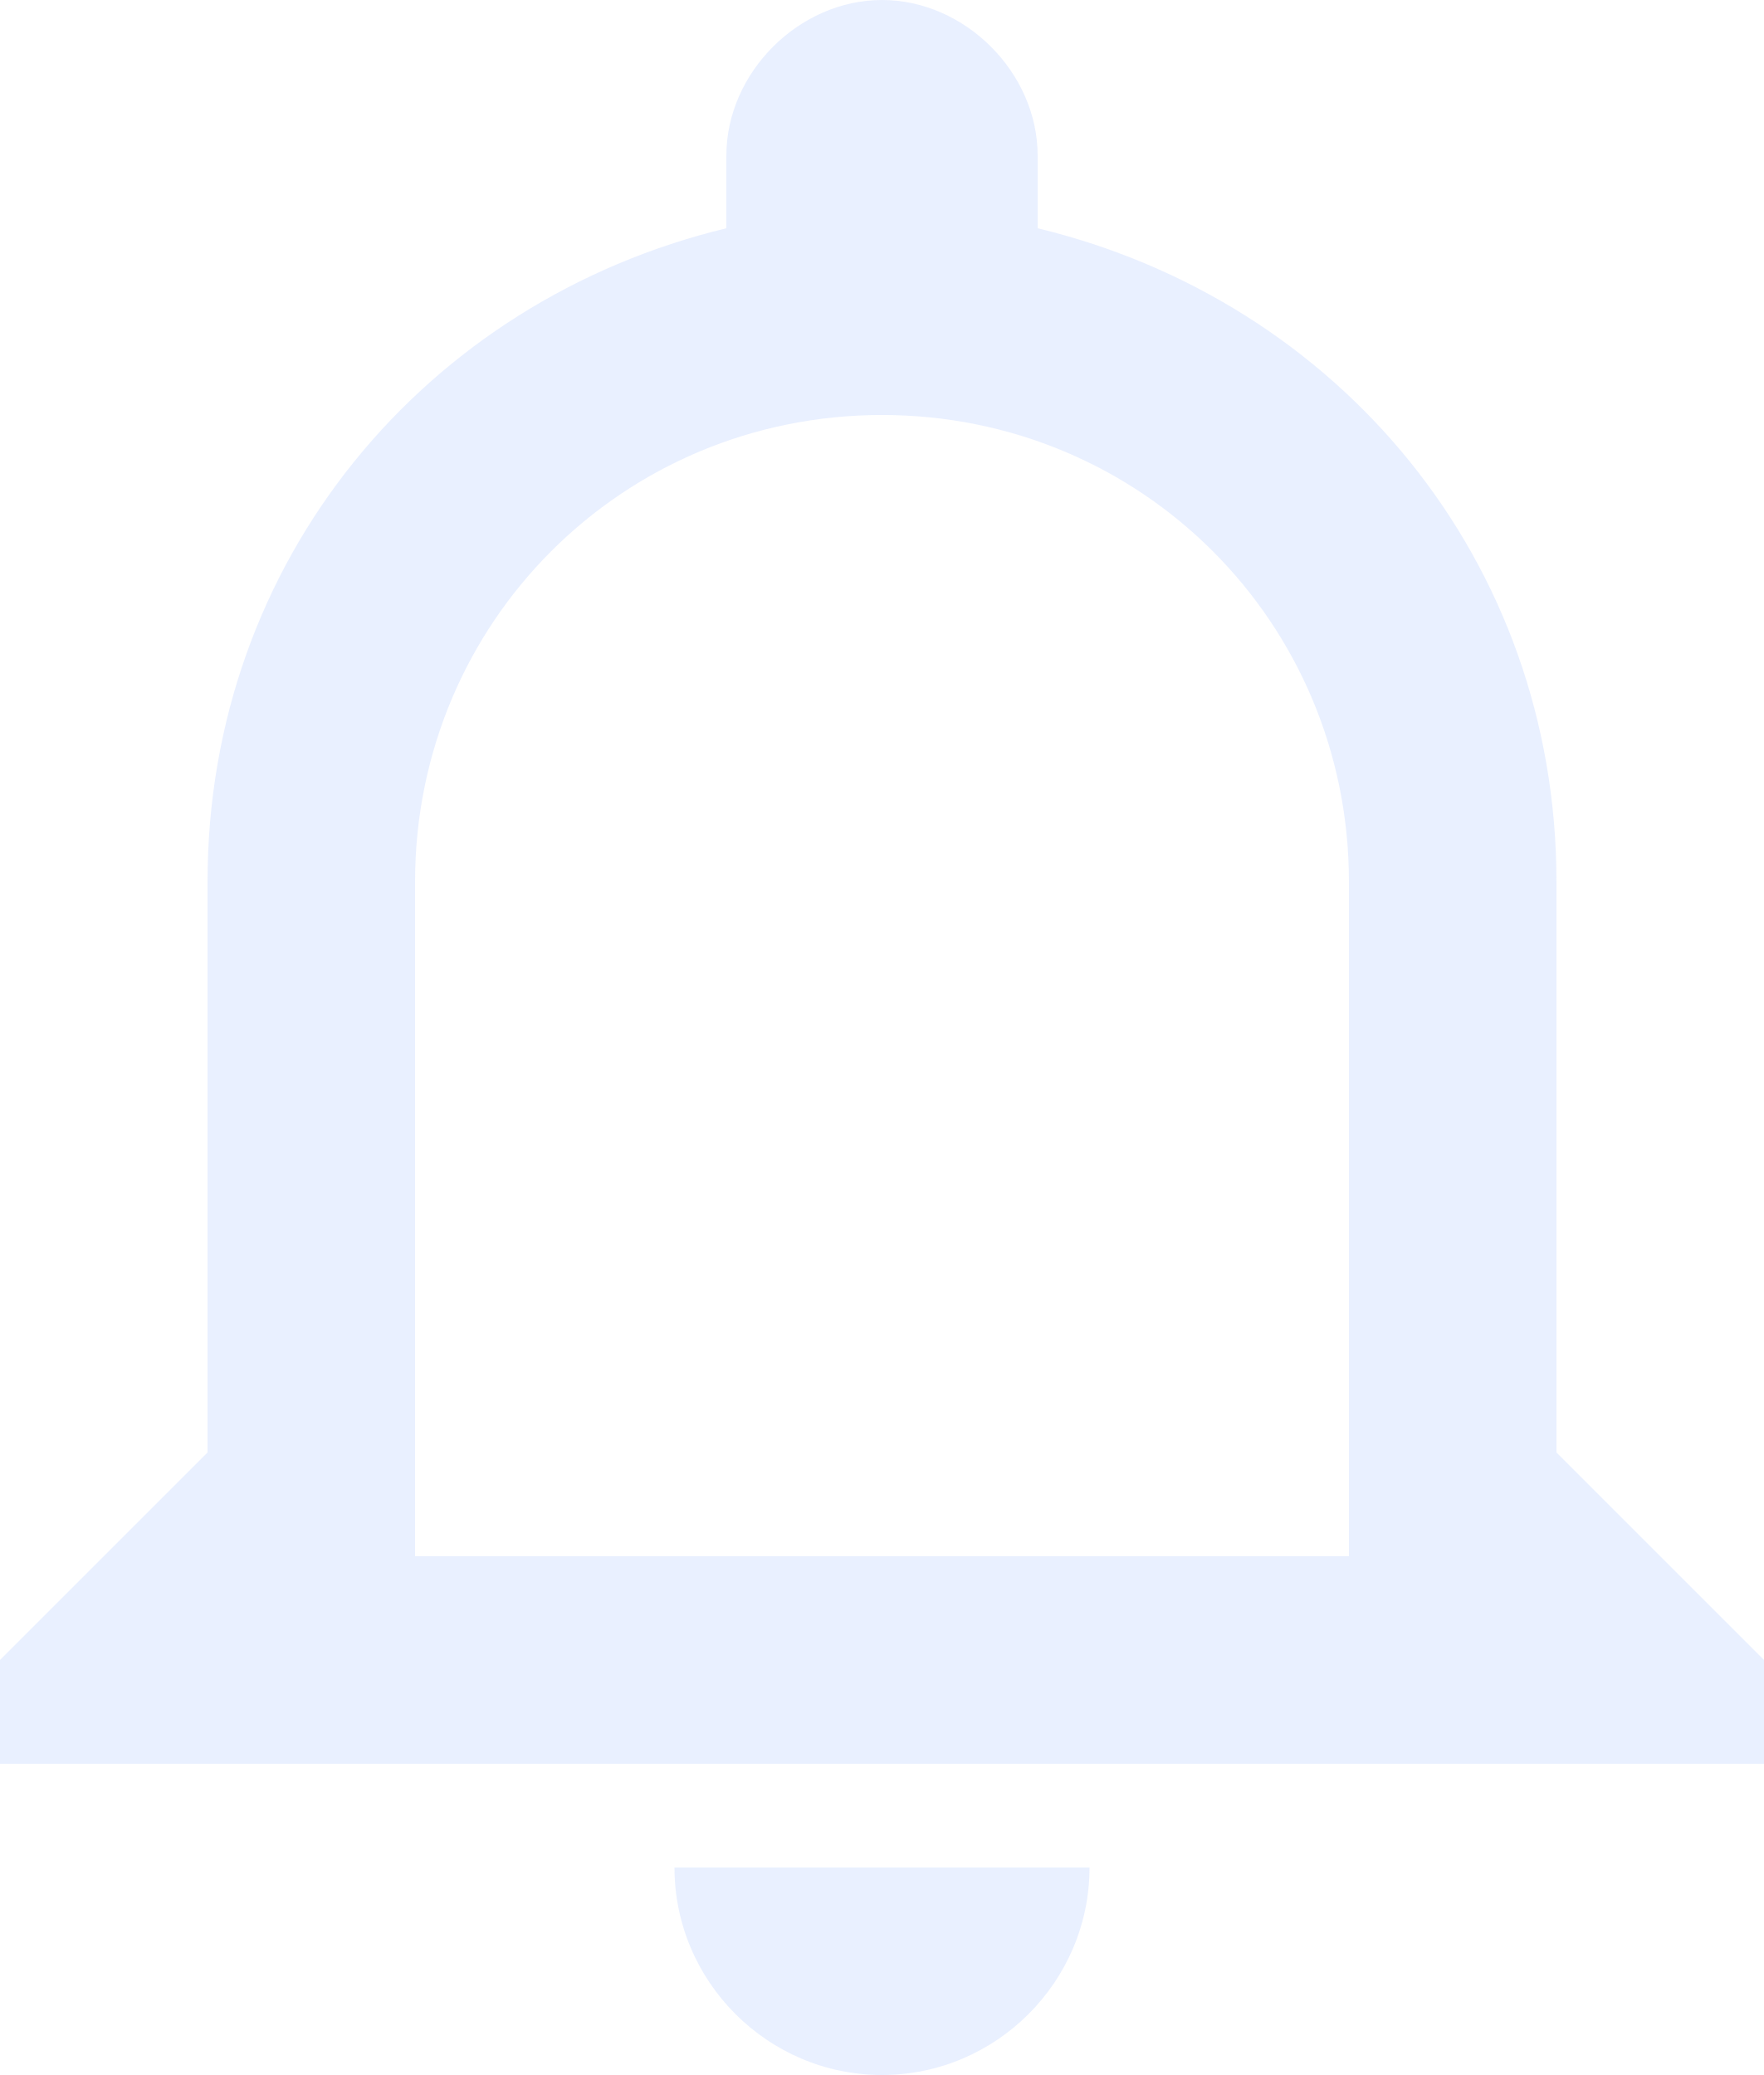
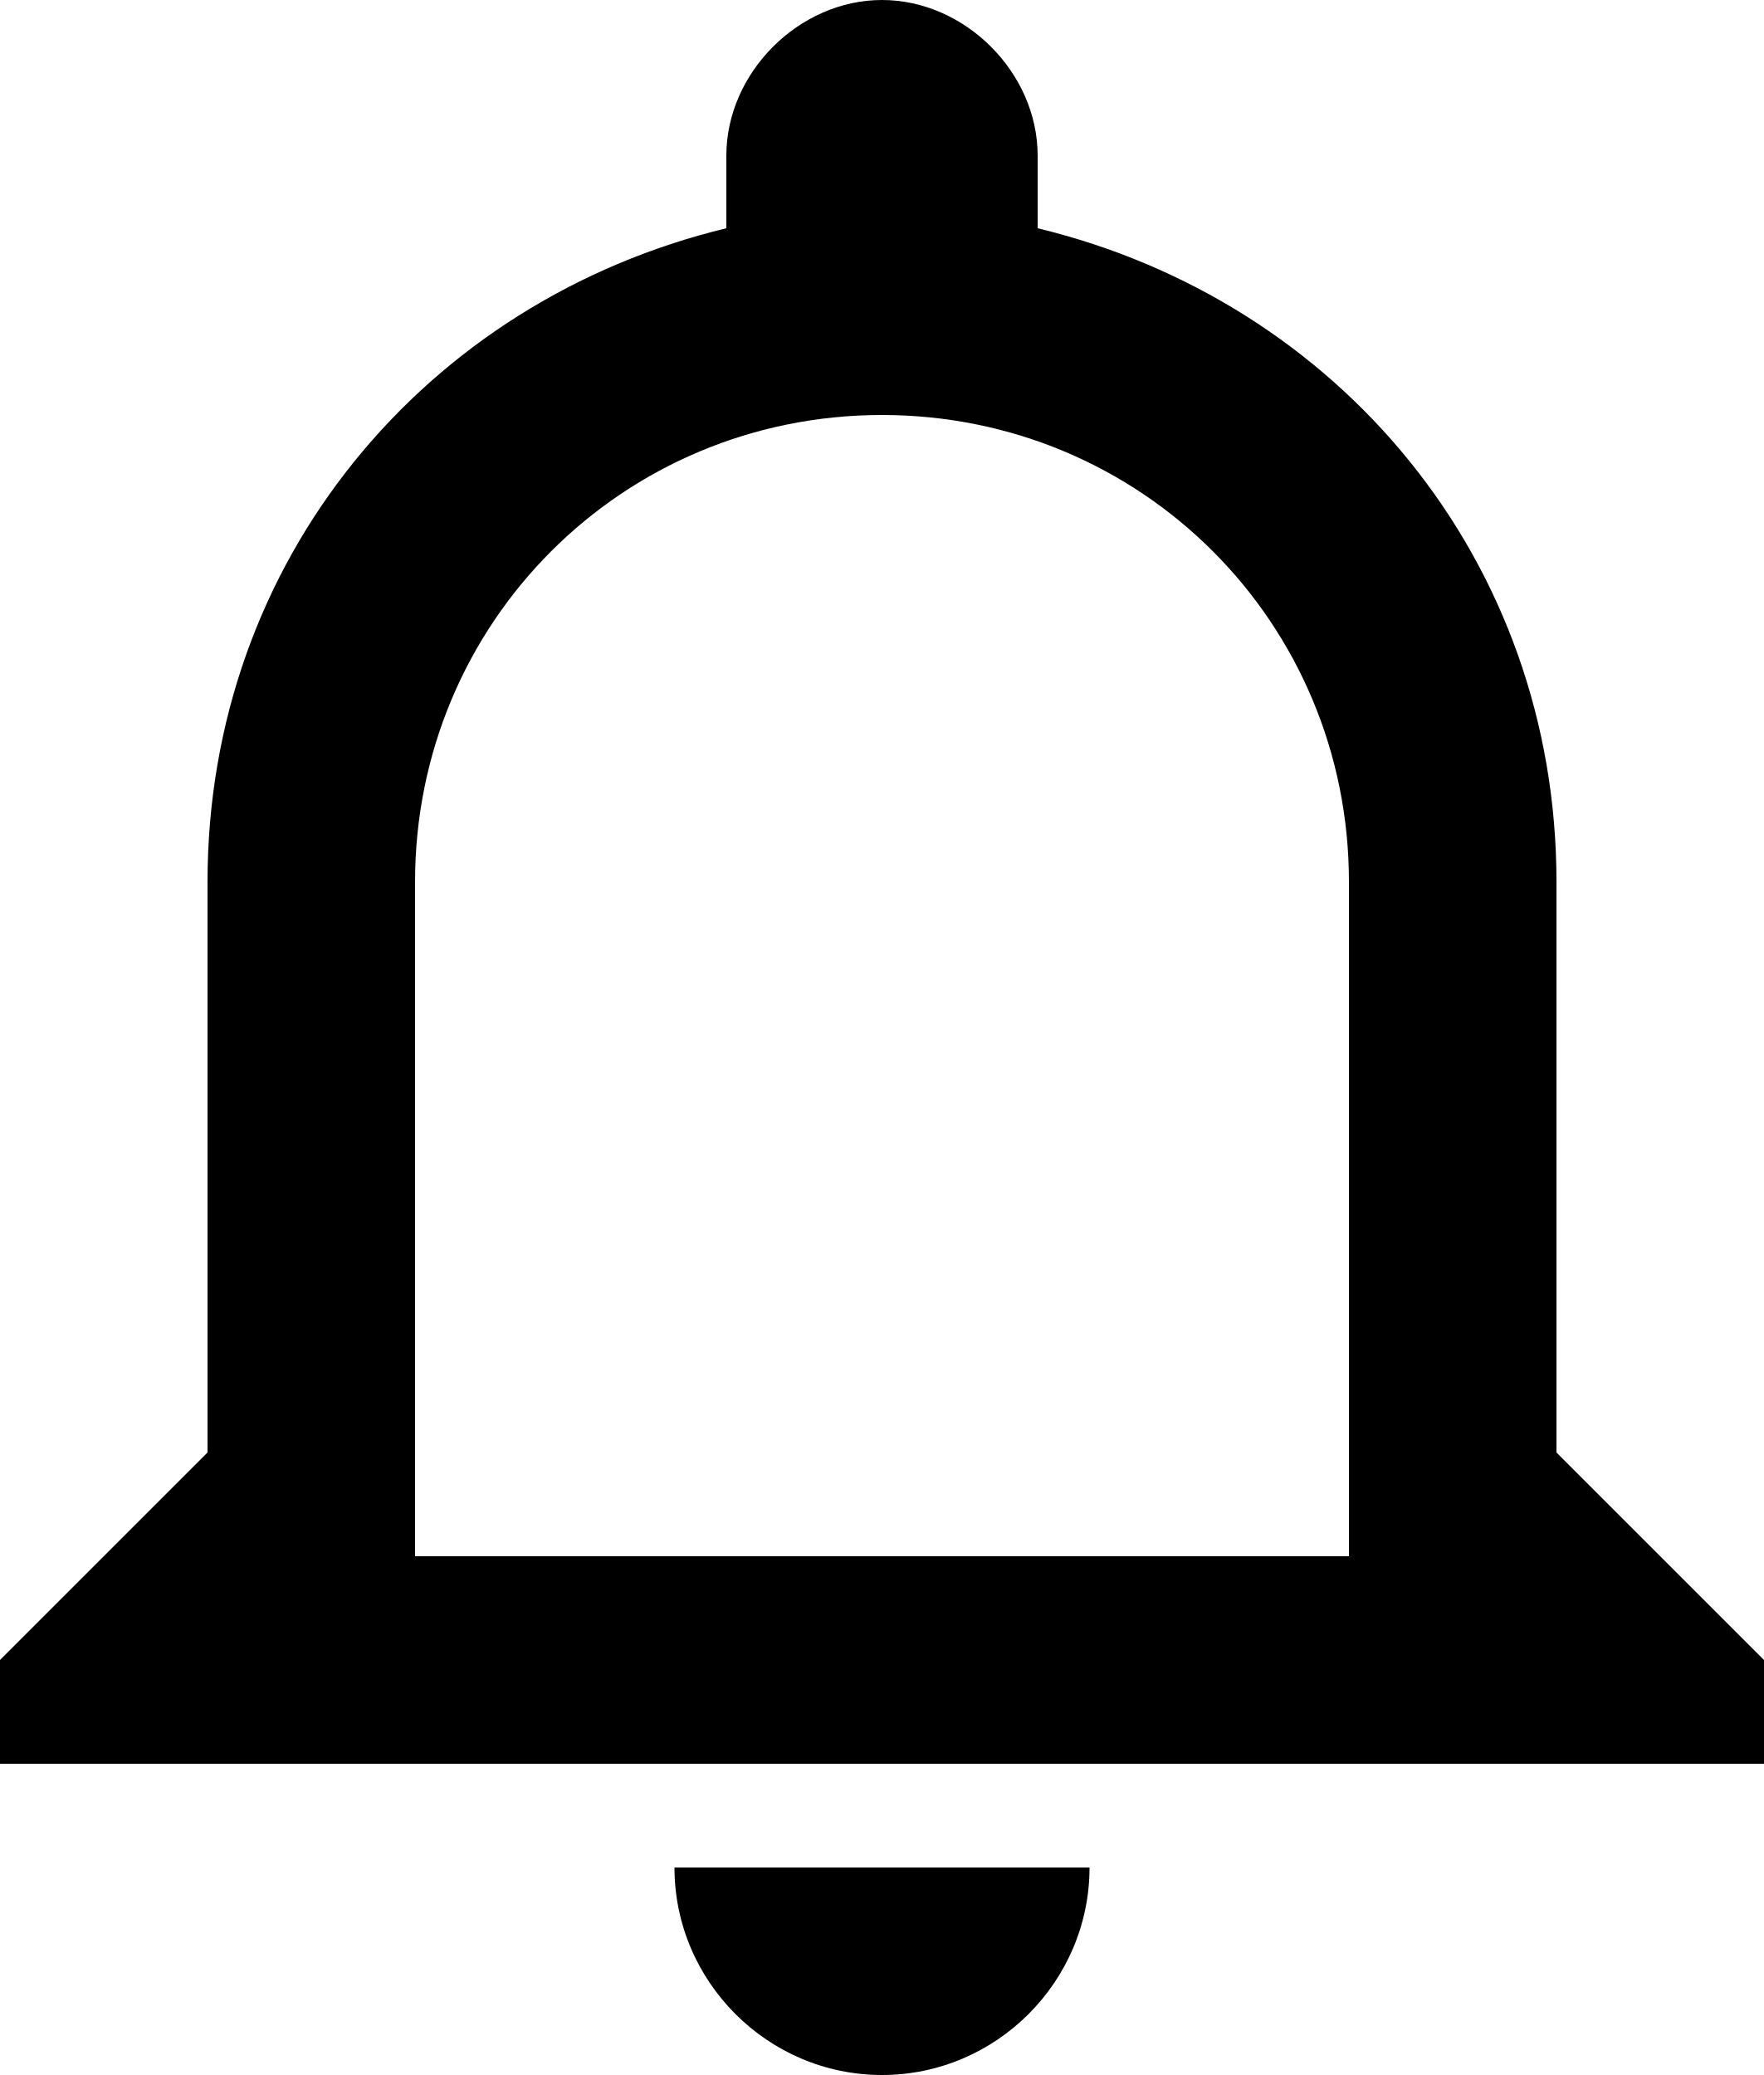
<svg xmlns="http://www.w3.org/2000/svg" width="17" height="20">
-   <path d="M8.5 20c1.1 0 2-.9 2-2h-4c0 1.1.9 2 2 2zm6.5-6V8.5c0-3.1-2.1-5.6-5-6.3v-.7C10 .7 9.3 0 8.5 0S7 .7 7 1.5v.7c-2.9.7-5 3.2-5 6.3V14l-2 2v1h17v-1l-2-2zm-2 1H4V8.5C4 6 6 4 8.5 4S13 6 13 8.5V15z" fill="#DBE6FF" opacity=".6" />
+   <path d="M8.5 20c1.1 0 2-.9 2-2h-4c0 1.1.9 2 2 2zm6.5-6V8.5c0-3.1-2.1-5.6-5-6.3v-.7C10 .7 9.3 0 8.5 0S7 .7 7 1.5v.7c-2.9.7-5 3.2-5 6.3V14l-2 2v1h17v-1l-2-2zm-2 1H4V8.5C4 6 6 4 8.5 4S13 6 13 8.5V15z" class="icon icon--color-main" fill="currentColor" />
</svg>
